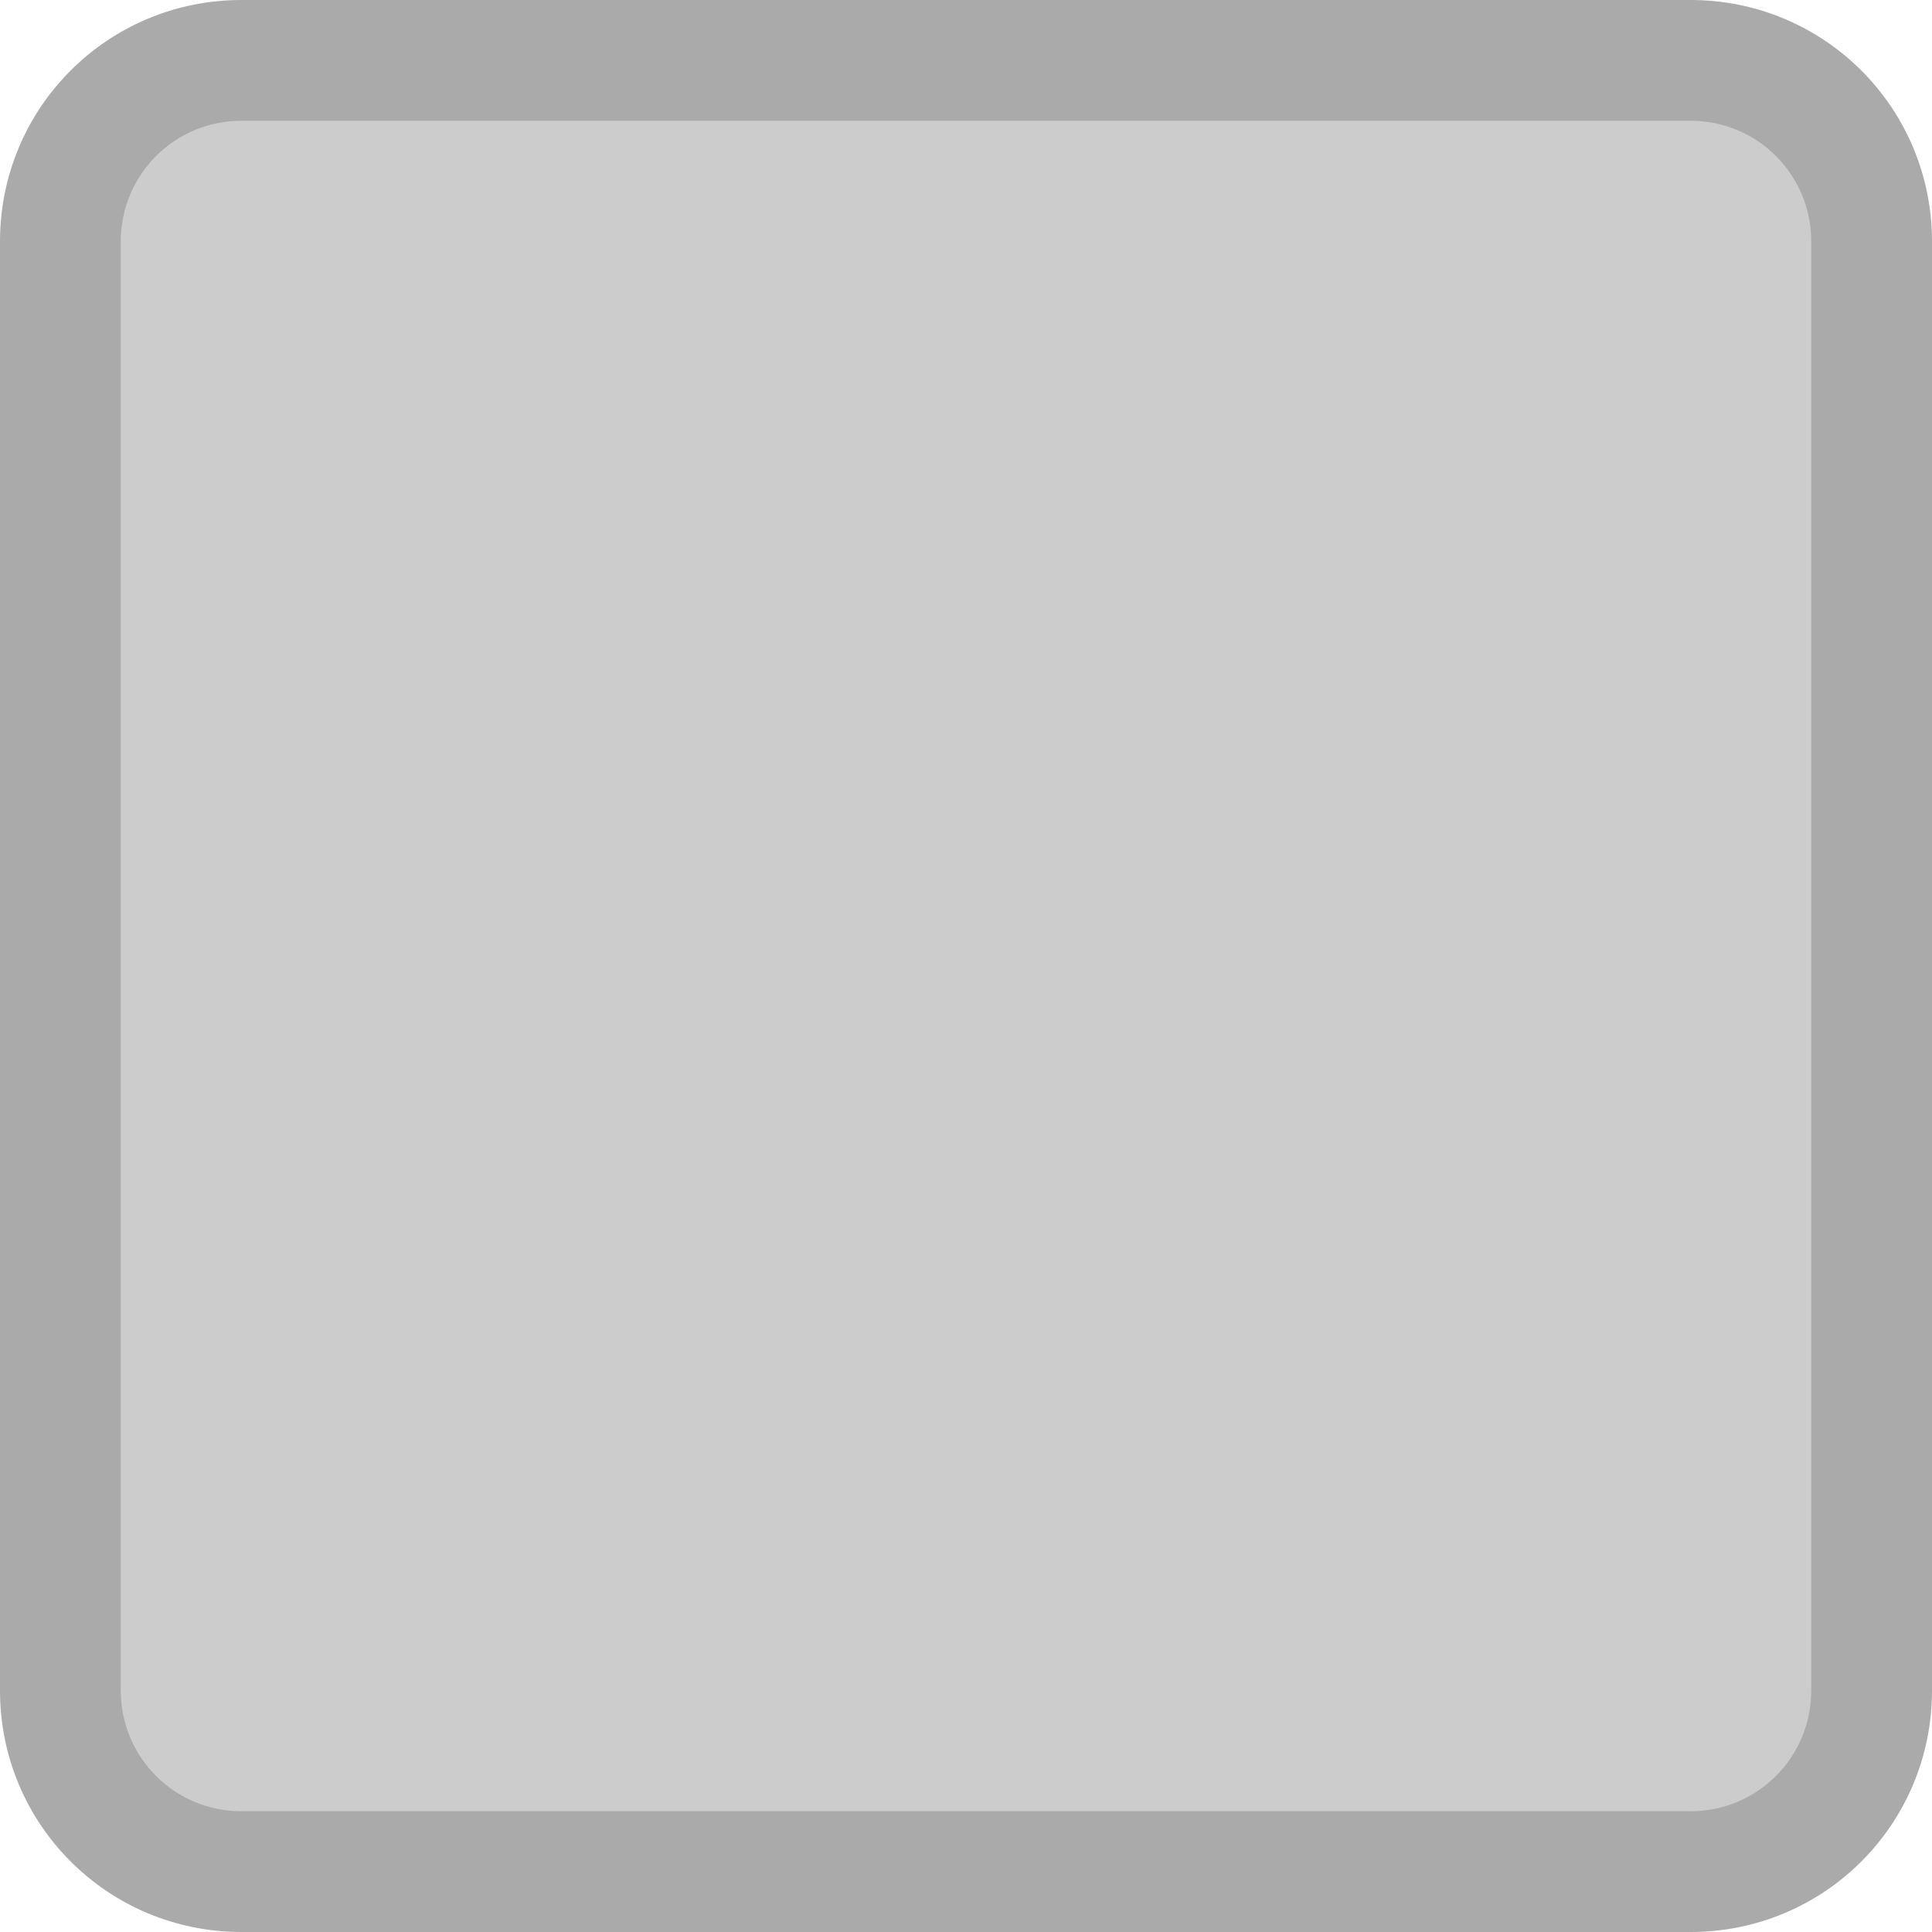
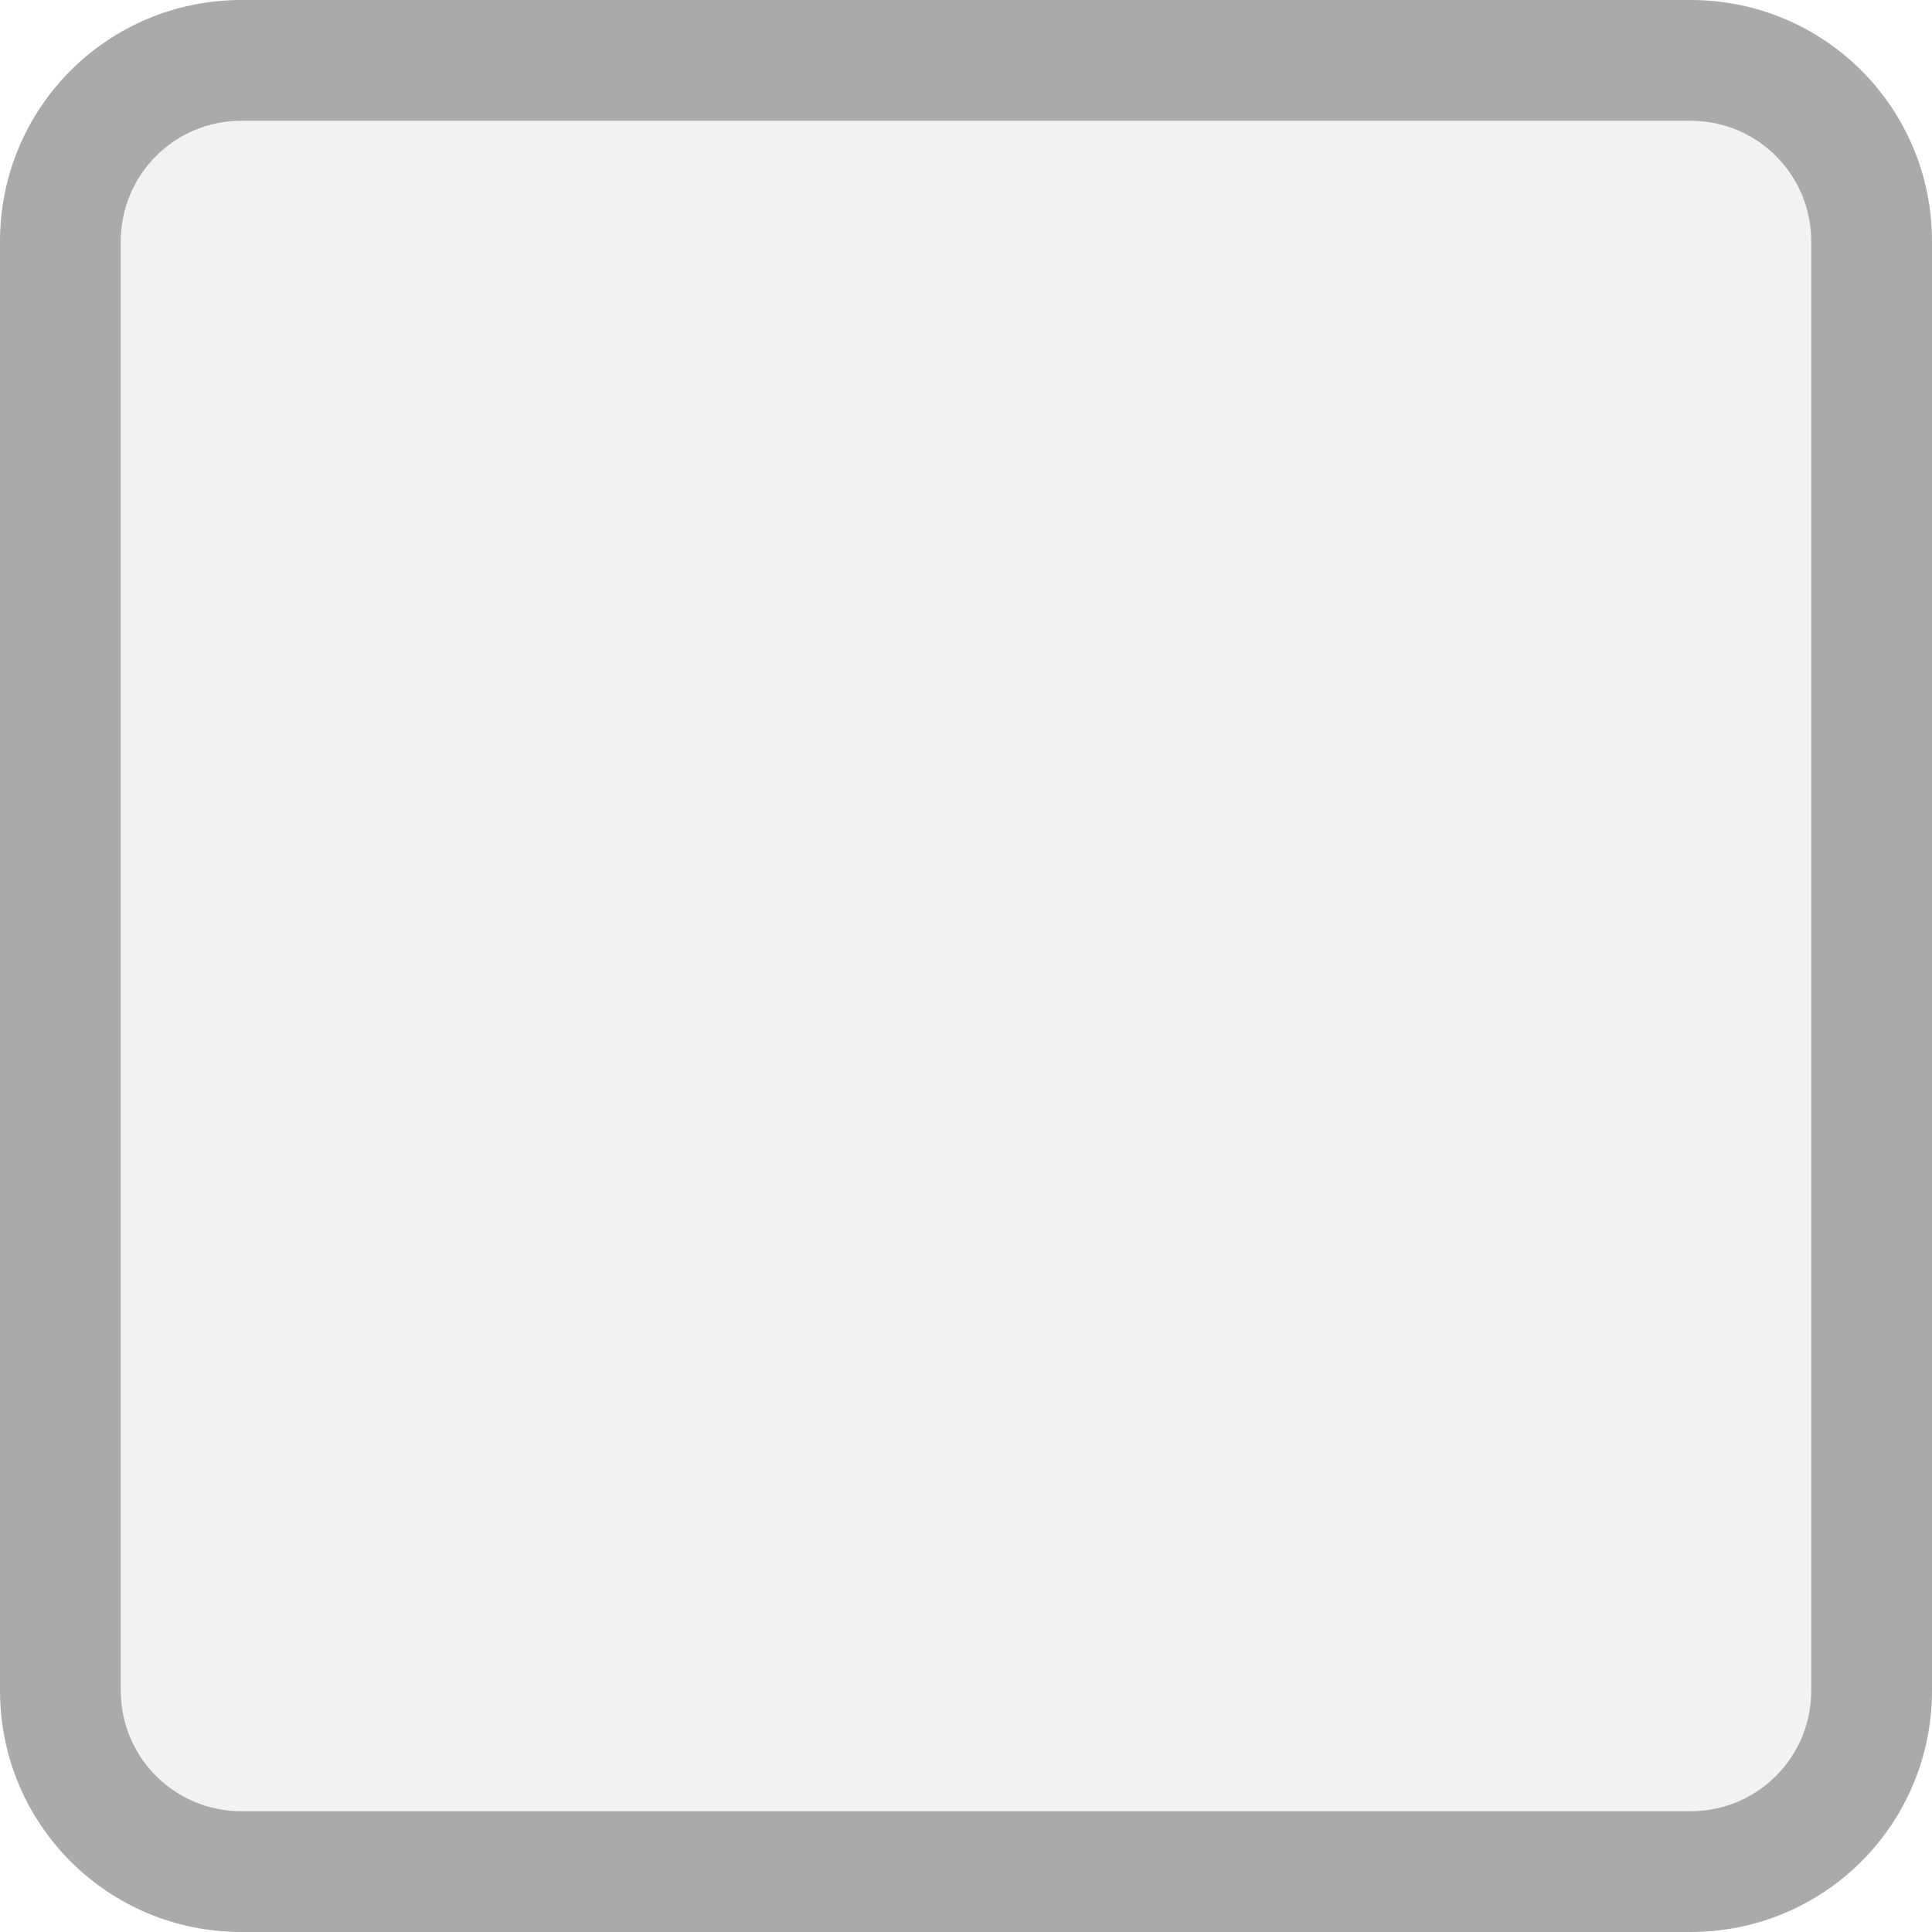
<svg xmlns="http://www.w3.org/2000/svg" viewBox="0 0 16 16" id="svg2" version="1.1" width="100%" height="100%">
  <defs id="defs12" />
-   <path id="path6" d="m 1.671,0.621 12.595,0 c 0.581,0 1.05,0.462 1.05,1.036 l 0,12.433 c 0,0.574 -0.468,1.036 -1.05,1.036 l -12.595,0 c -0.581,0 -1.05,-0.462 -1.05,-1.036 l 0,-12.433 c 0,-0.574 0.468,-1.036 1.05,-1.036 z" style="fill:#cccccc" />
+   <path id="path6" d="m 1.671,0.621 12.595,0 c 0.581,0 1.05,0.462 1.05,1.036 l 0,12.433 c 0,0.574 -0.468,1.036 -1.05,1.036 l -12.595,0 c -0.581,0 -1.05,-0.462 -1.05,-1.036 l 0,-12.433 c 0,-0.574 0.468,-1.036 1.05,-1.036 z" style="fill:#f2f2f2" />
  <path id="path8" d="M 2,0 C 0.892,0 0,0.892 0,2 l 0,12 c 0,1.108 0.892,2 2,2 l 12,0 c 1.108,0 2,-0.892 2,-2 L 16,2 C 16,0.892 15.108,0 14,0 L 2,0 z m 0,1 12,0 c 0.554,0 1,0.446 1,1 l 0,12 c 0,0.554 -0.446,1 -1,1 L 2,15 C 1.446,15 1,14.554 1,14 L 1,2 C 1,1.446 1.446,1 2,1 z" style="fill:#aaaaaa" />
</svg>
